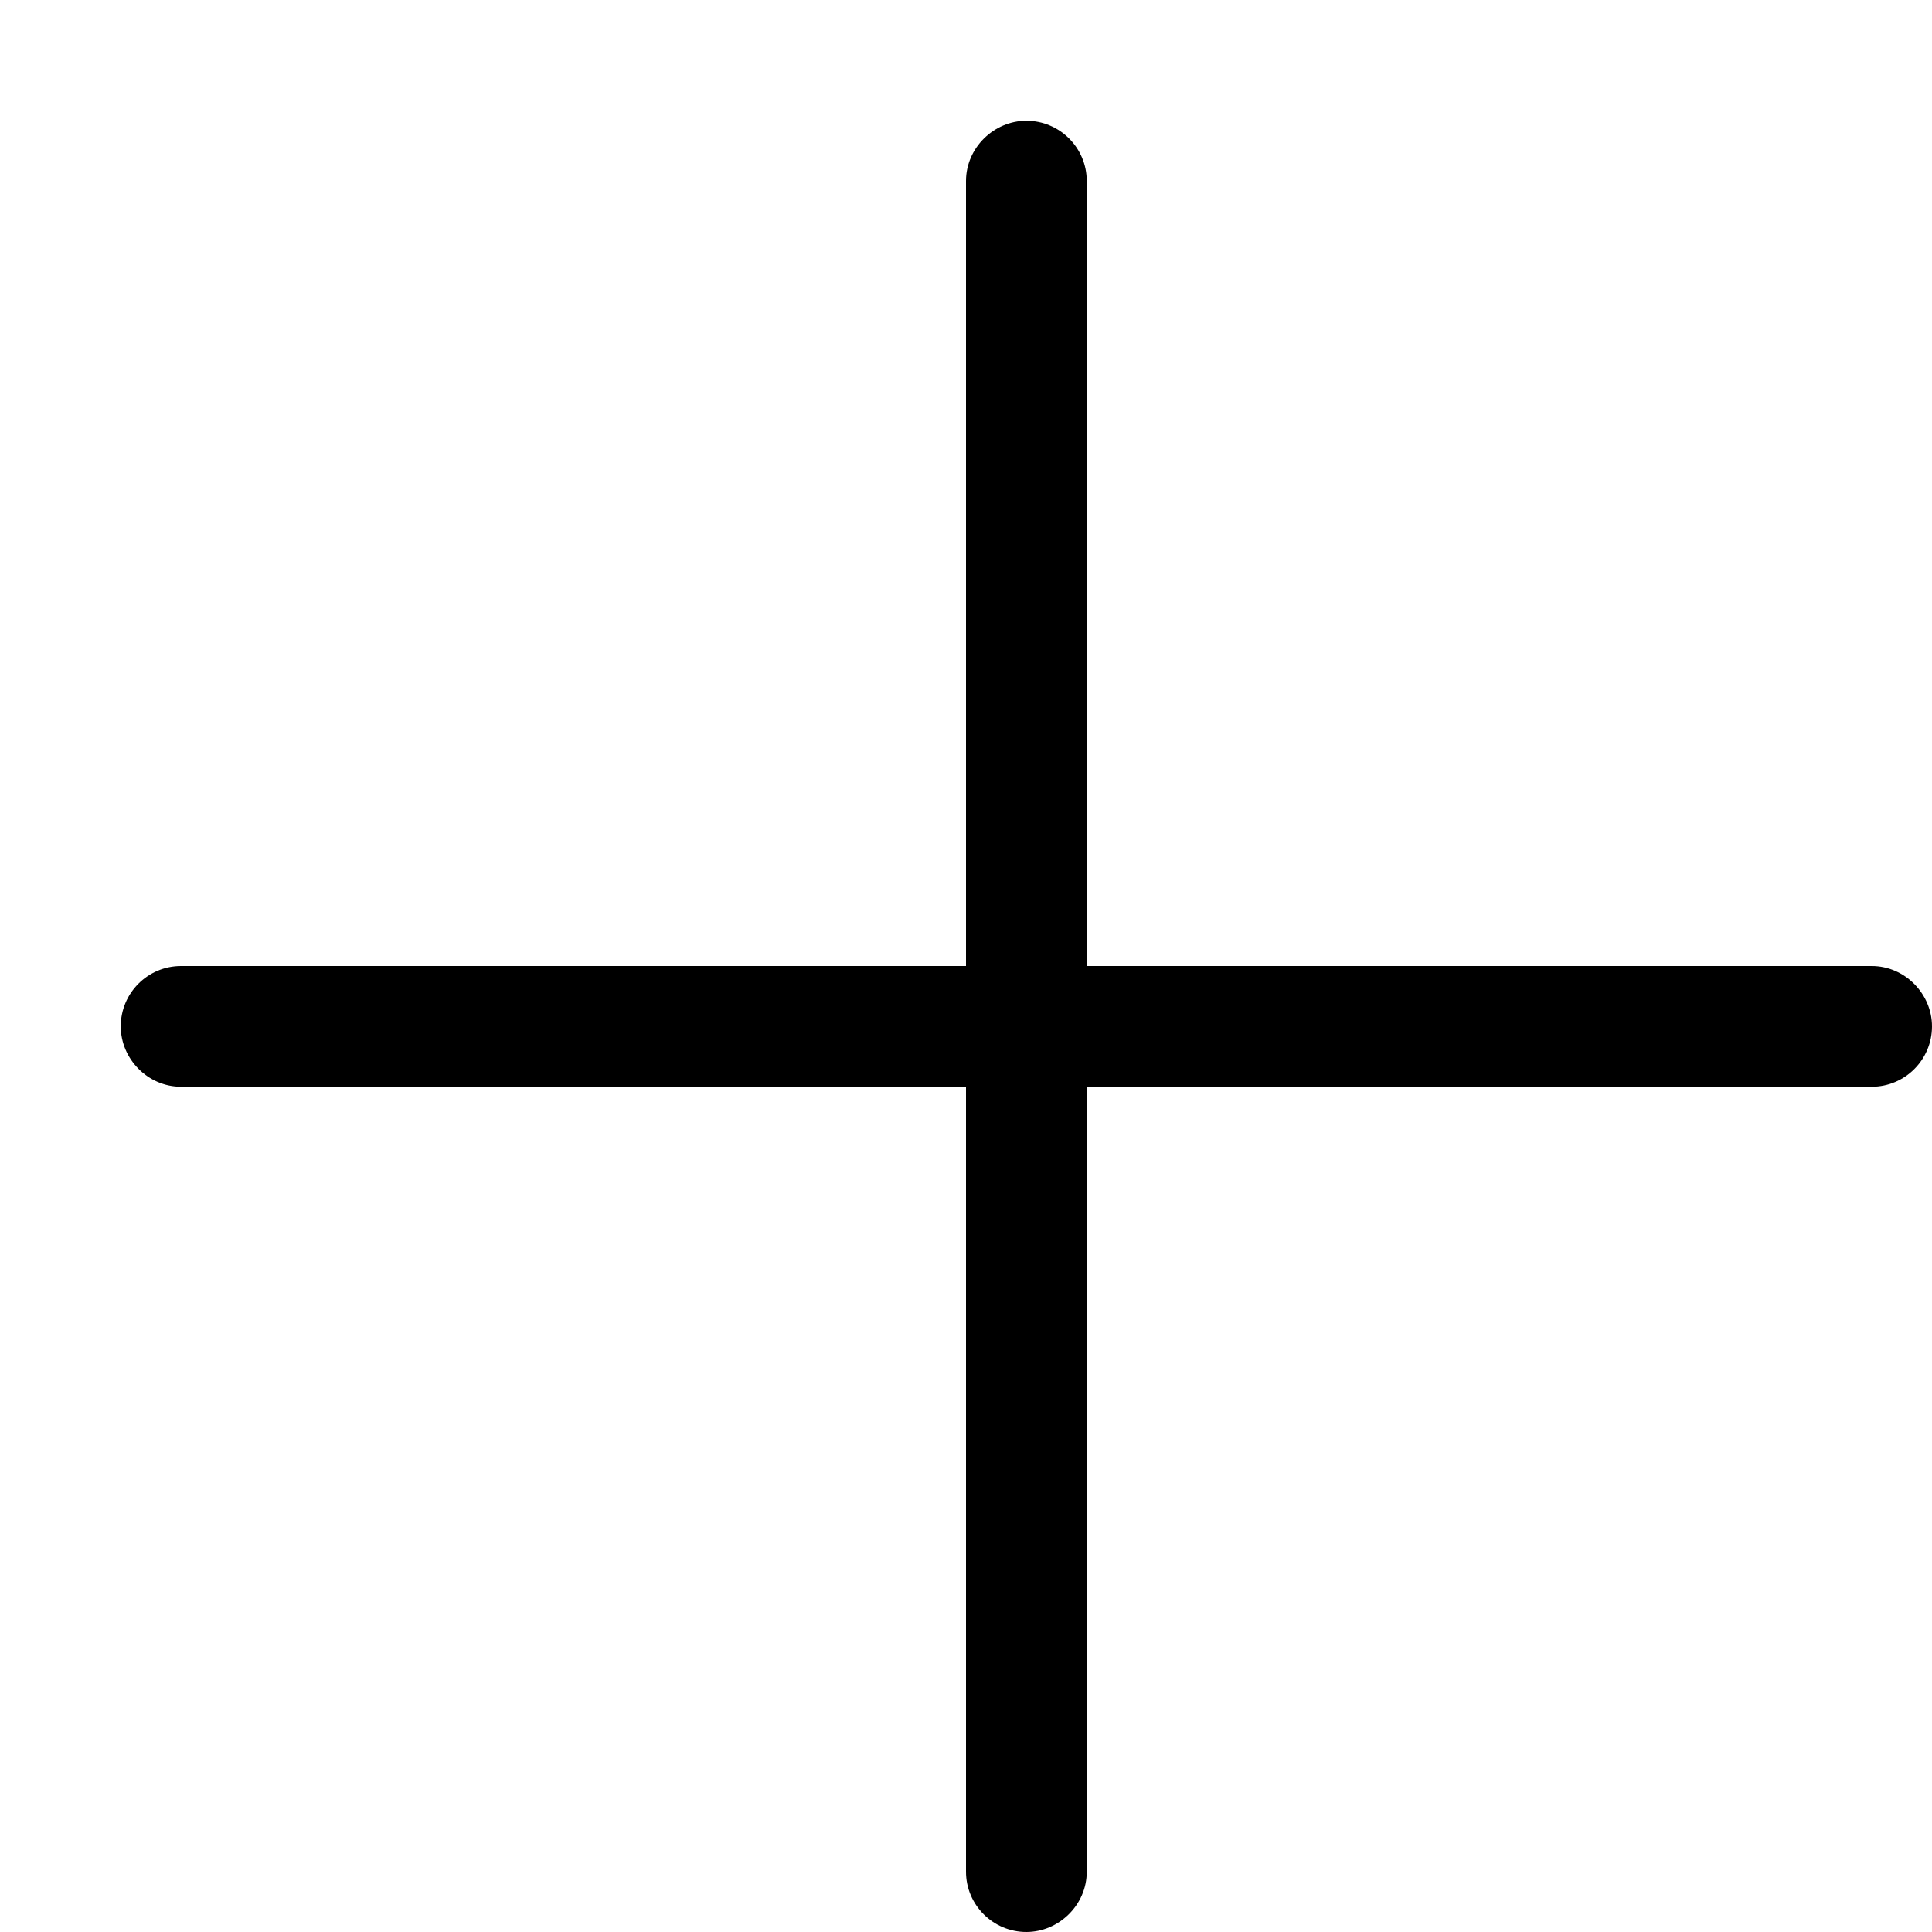
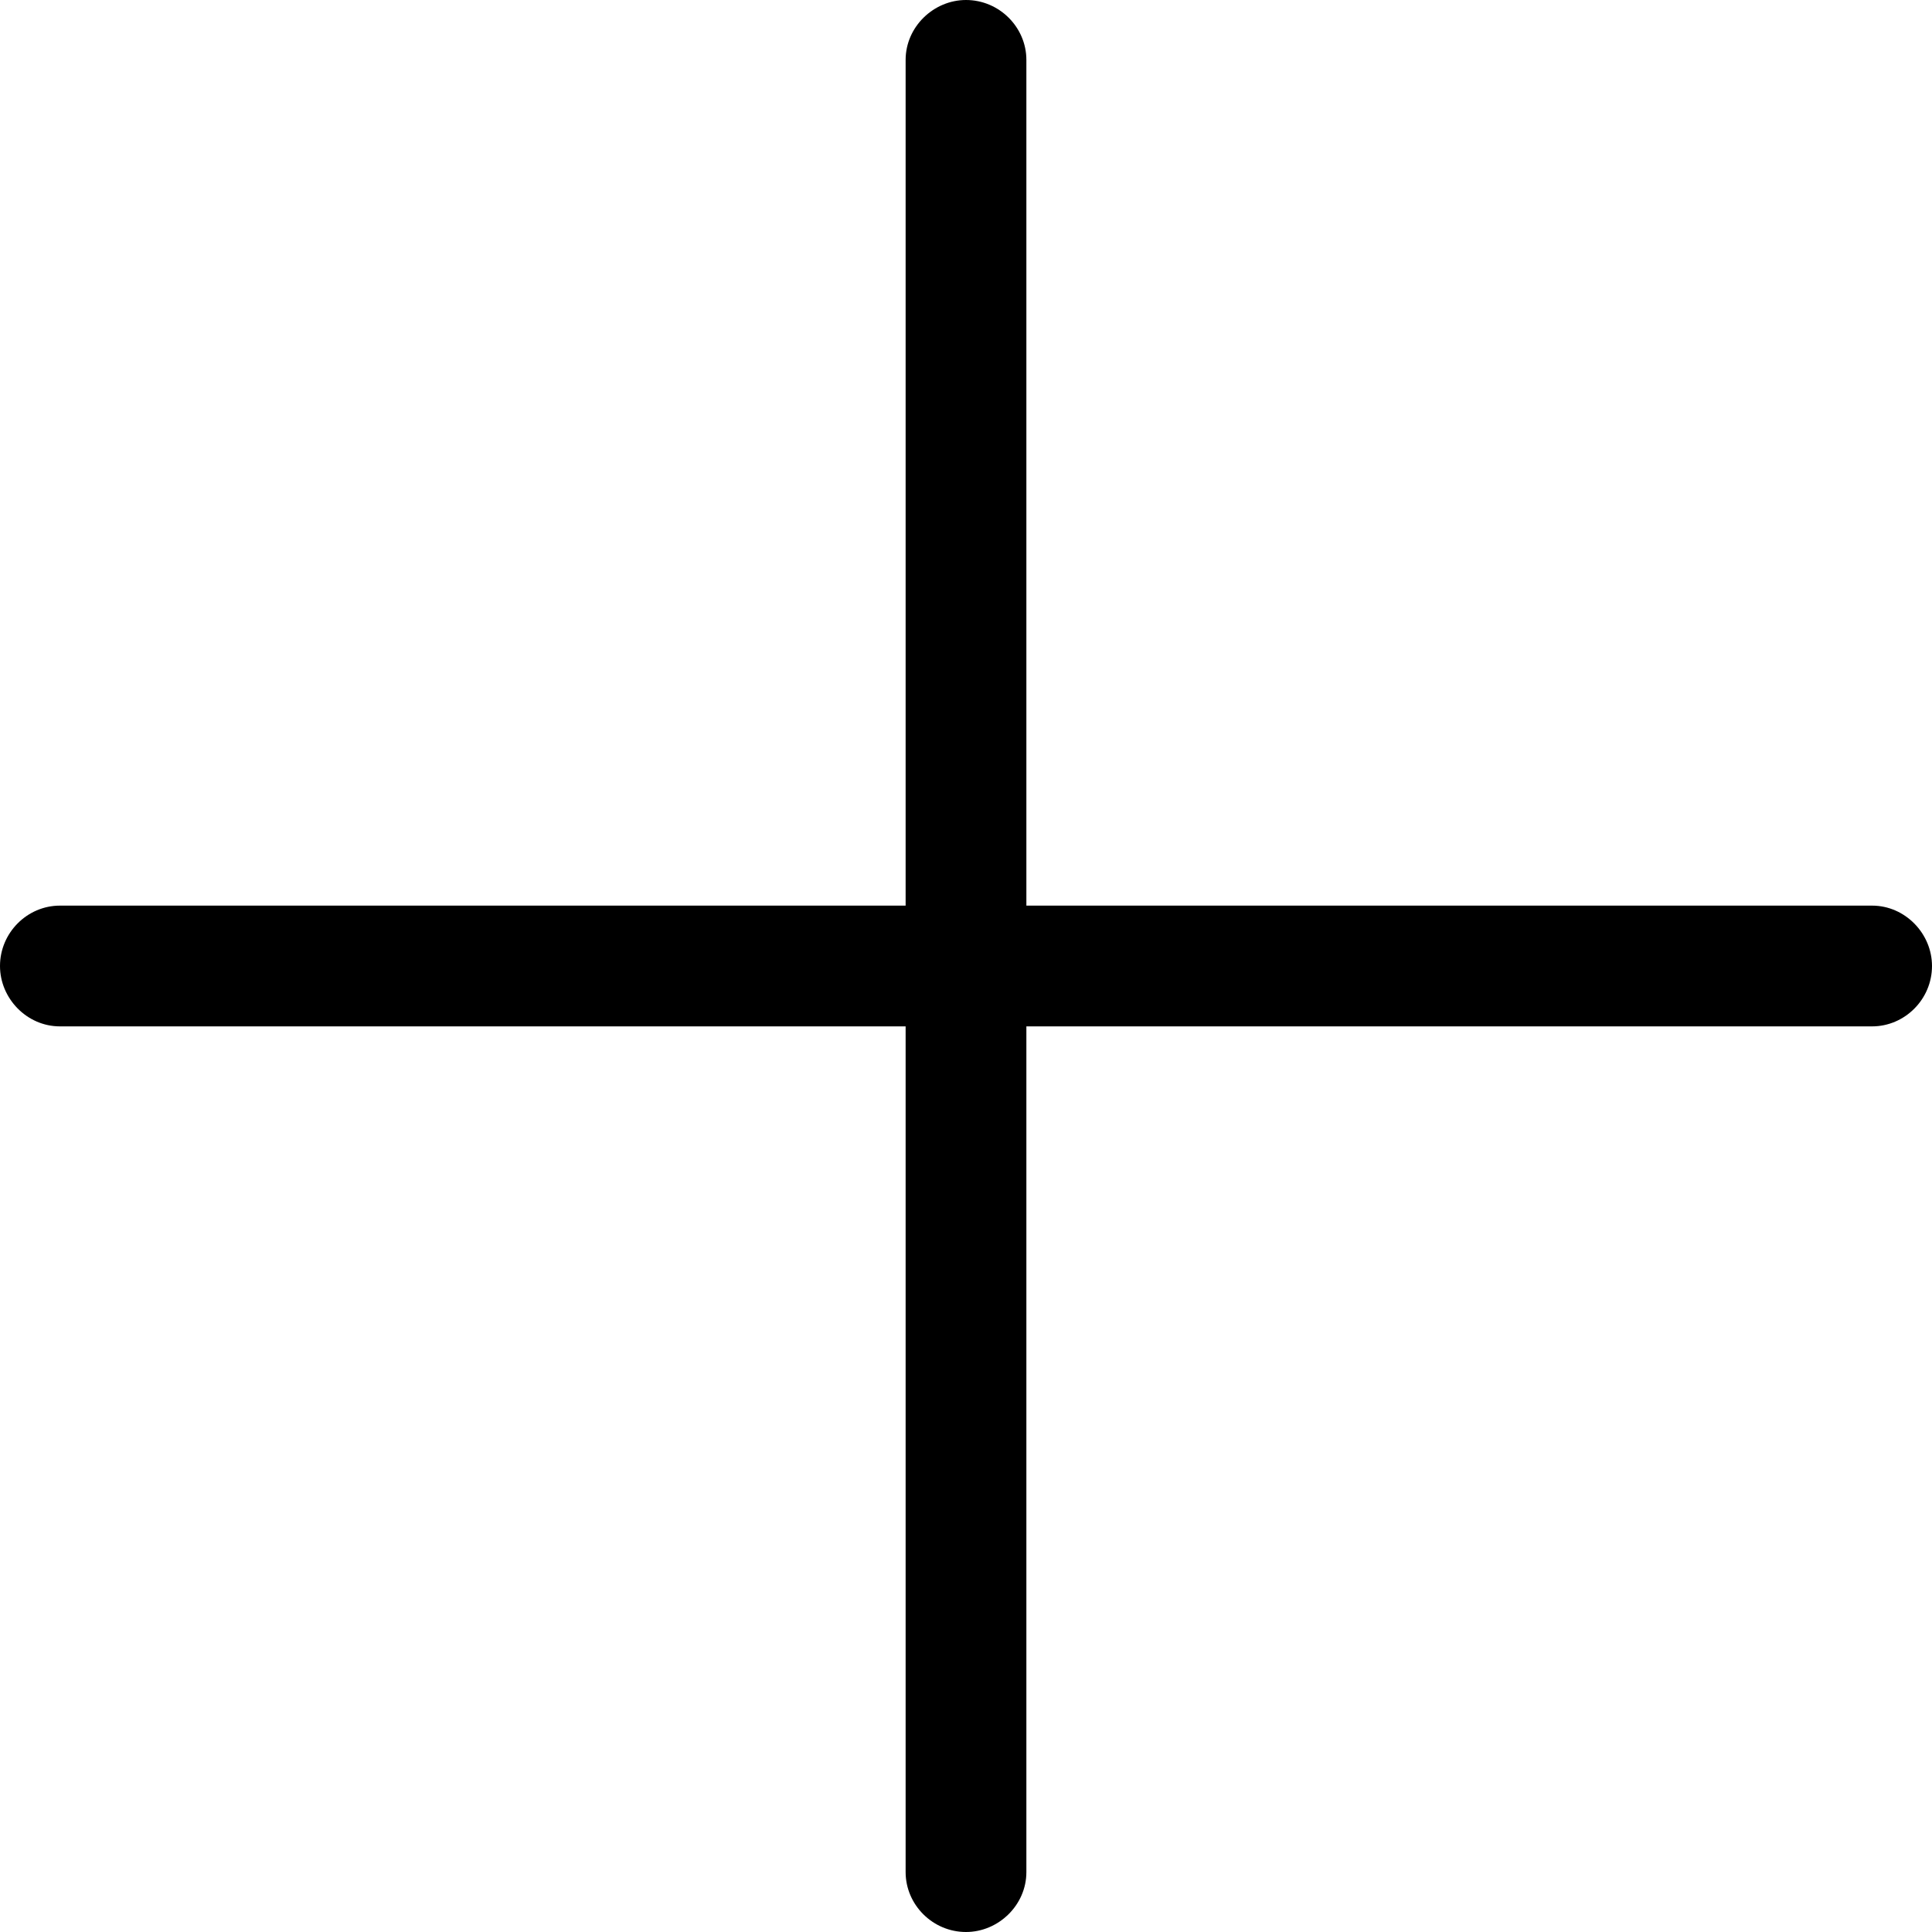
<svg xmlns="http://www.w3.org/2000/svg" width="16" height="16" viewBox="0 0 16 16">
-   <path d="M9 8l0-6.501C9 1.224 8.776 1 8.5 1c-.268 0-.5.223-.5.499L8 8 1.499 8C1.224 8 1 8.224 1 8.5c0 .268.223.5.499.5L8 9l0 6.501C8 15.776 8.224 16 8.5 16c.268 0 .5-.223.5-.499L9 9l6.501 0C15.776 9 16 8.776 16 8.5c0-.268-.223-.5-.499-.5L9 8z" fill="#000" fill-rule="evenodd" />
+   <path d="M8.5 7.5l7.004 0C15.778 7.5 16 7.732 16 8c0 .276-.226.5-.496.5L8.5 8.5l0 7.004C8.5 15.778 8.268 16 8 16c-.276 0-.5-.226-.5-.496L7.5 8.5l-7.004 0C.222 8.5 0 8.268 0 8c0-.276.226-.5.496-.5L7.5 7.5l0-7.004C7.5.222 7.732 0 8 0c.276 0 .5.226.5.496L8.5 7.5z" fill="#000" fill-rule="evenodd" />
</svg>
